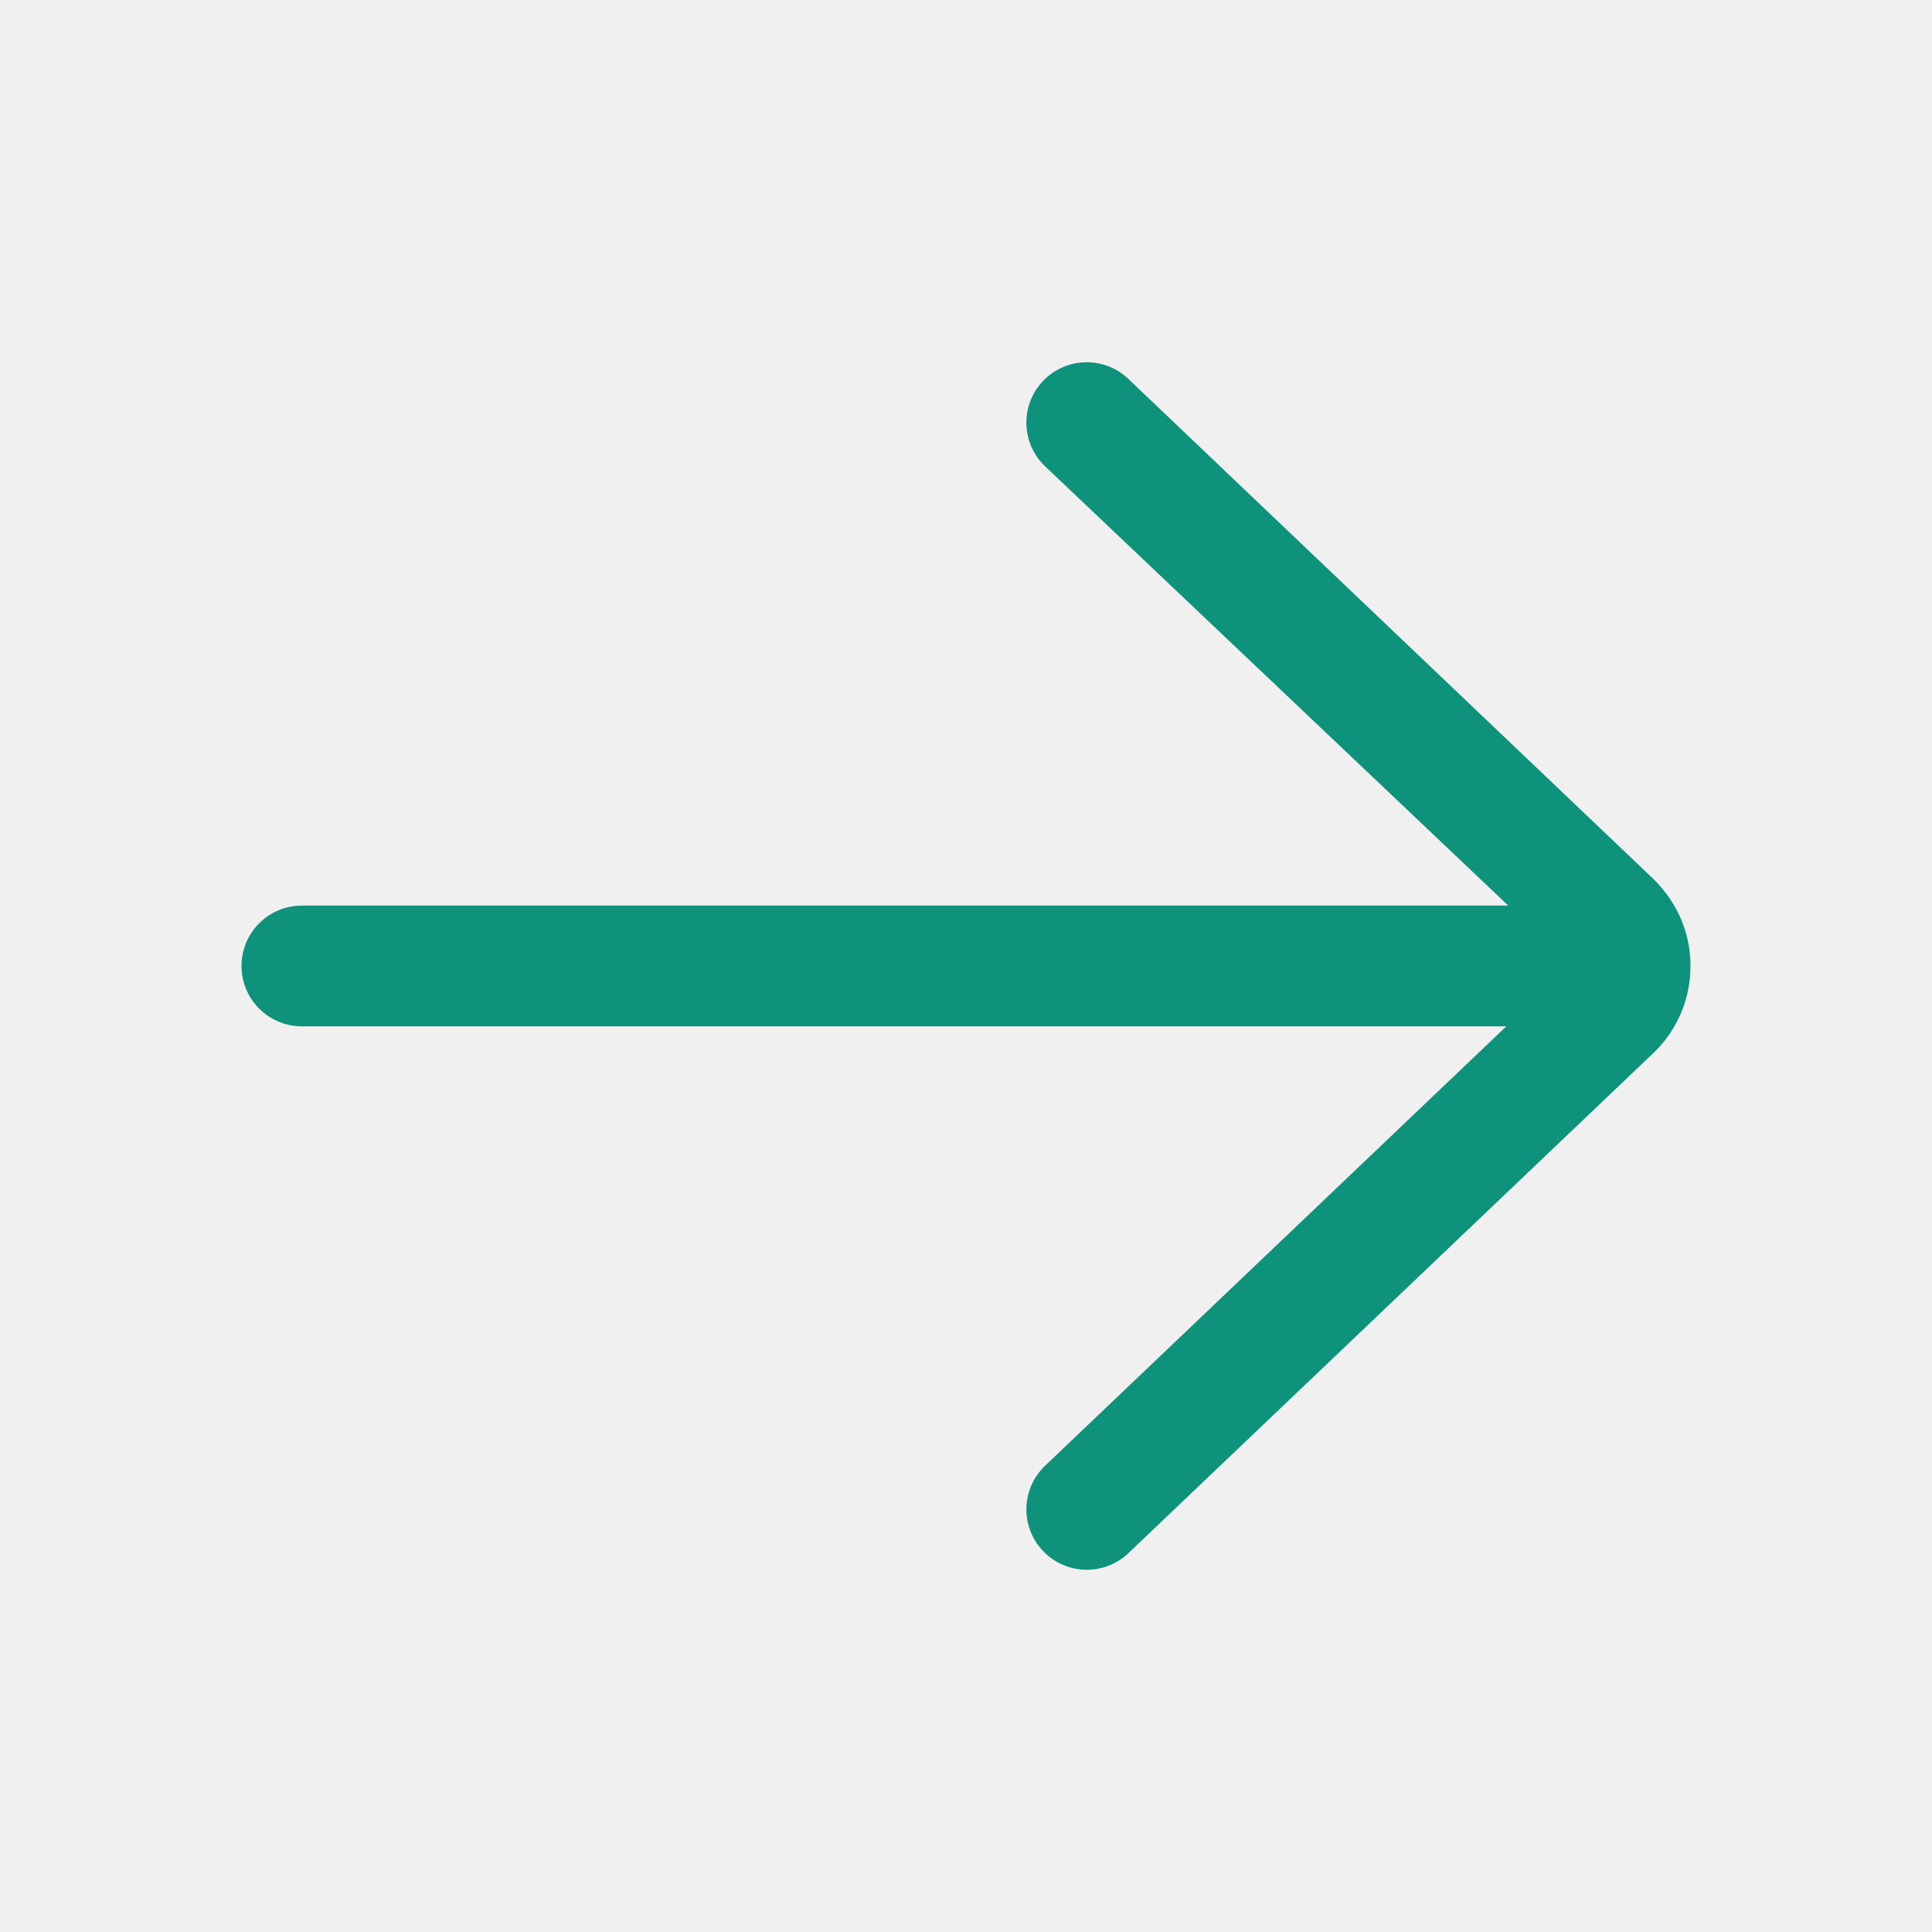
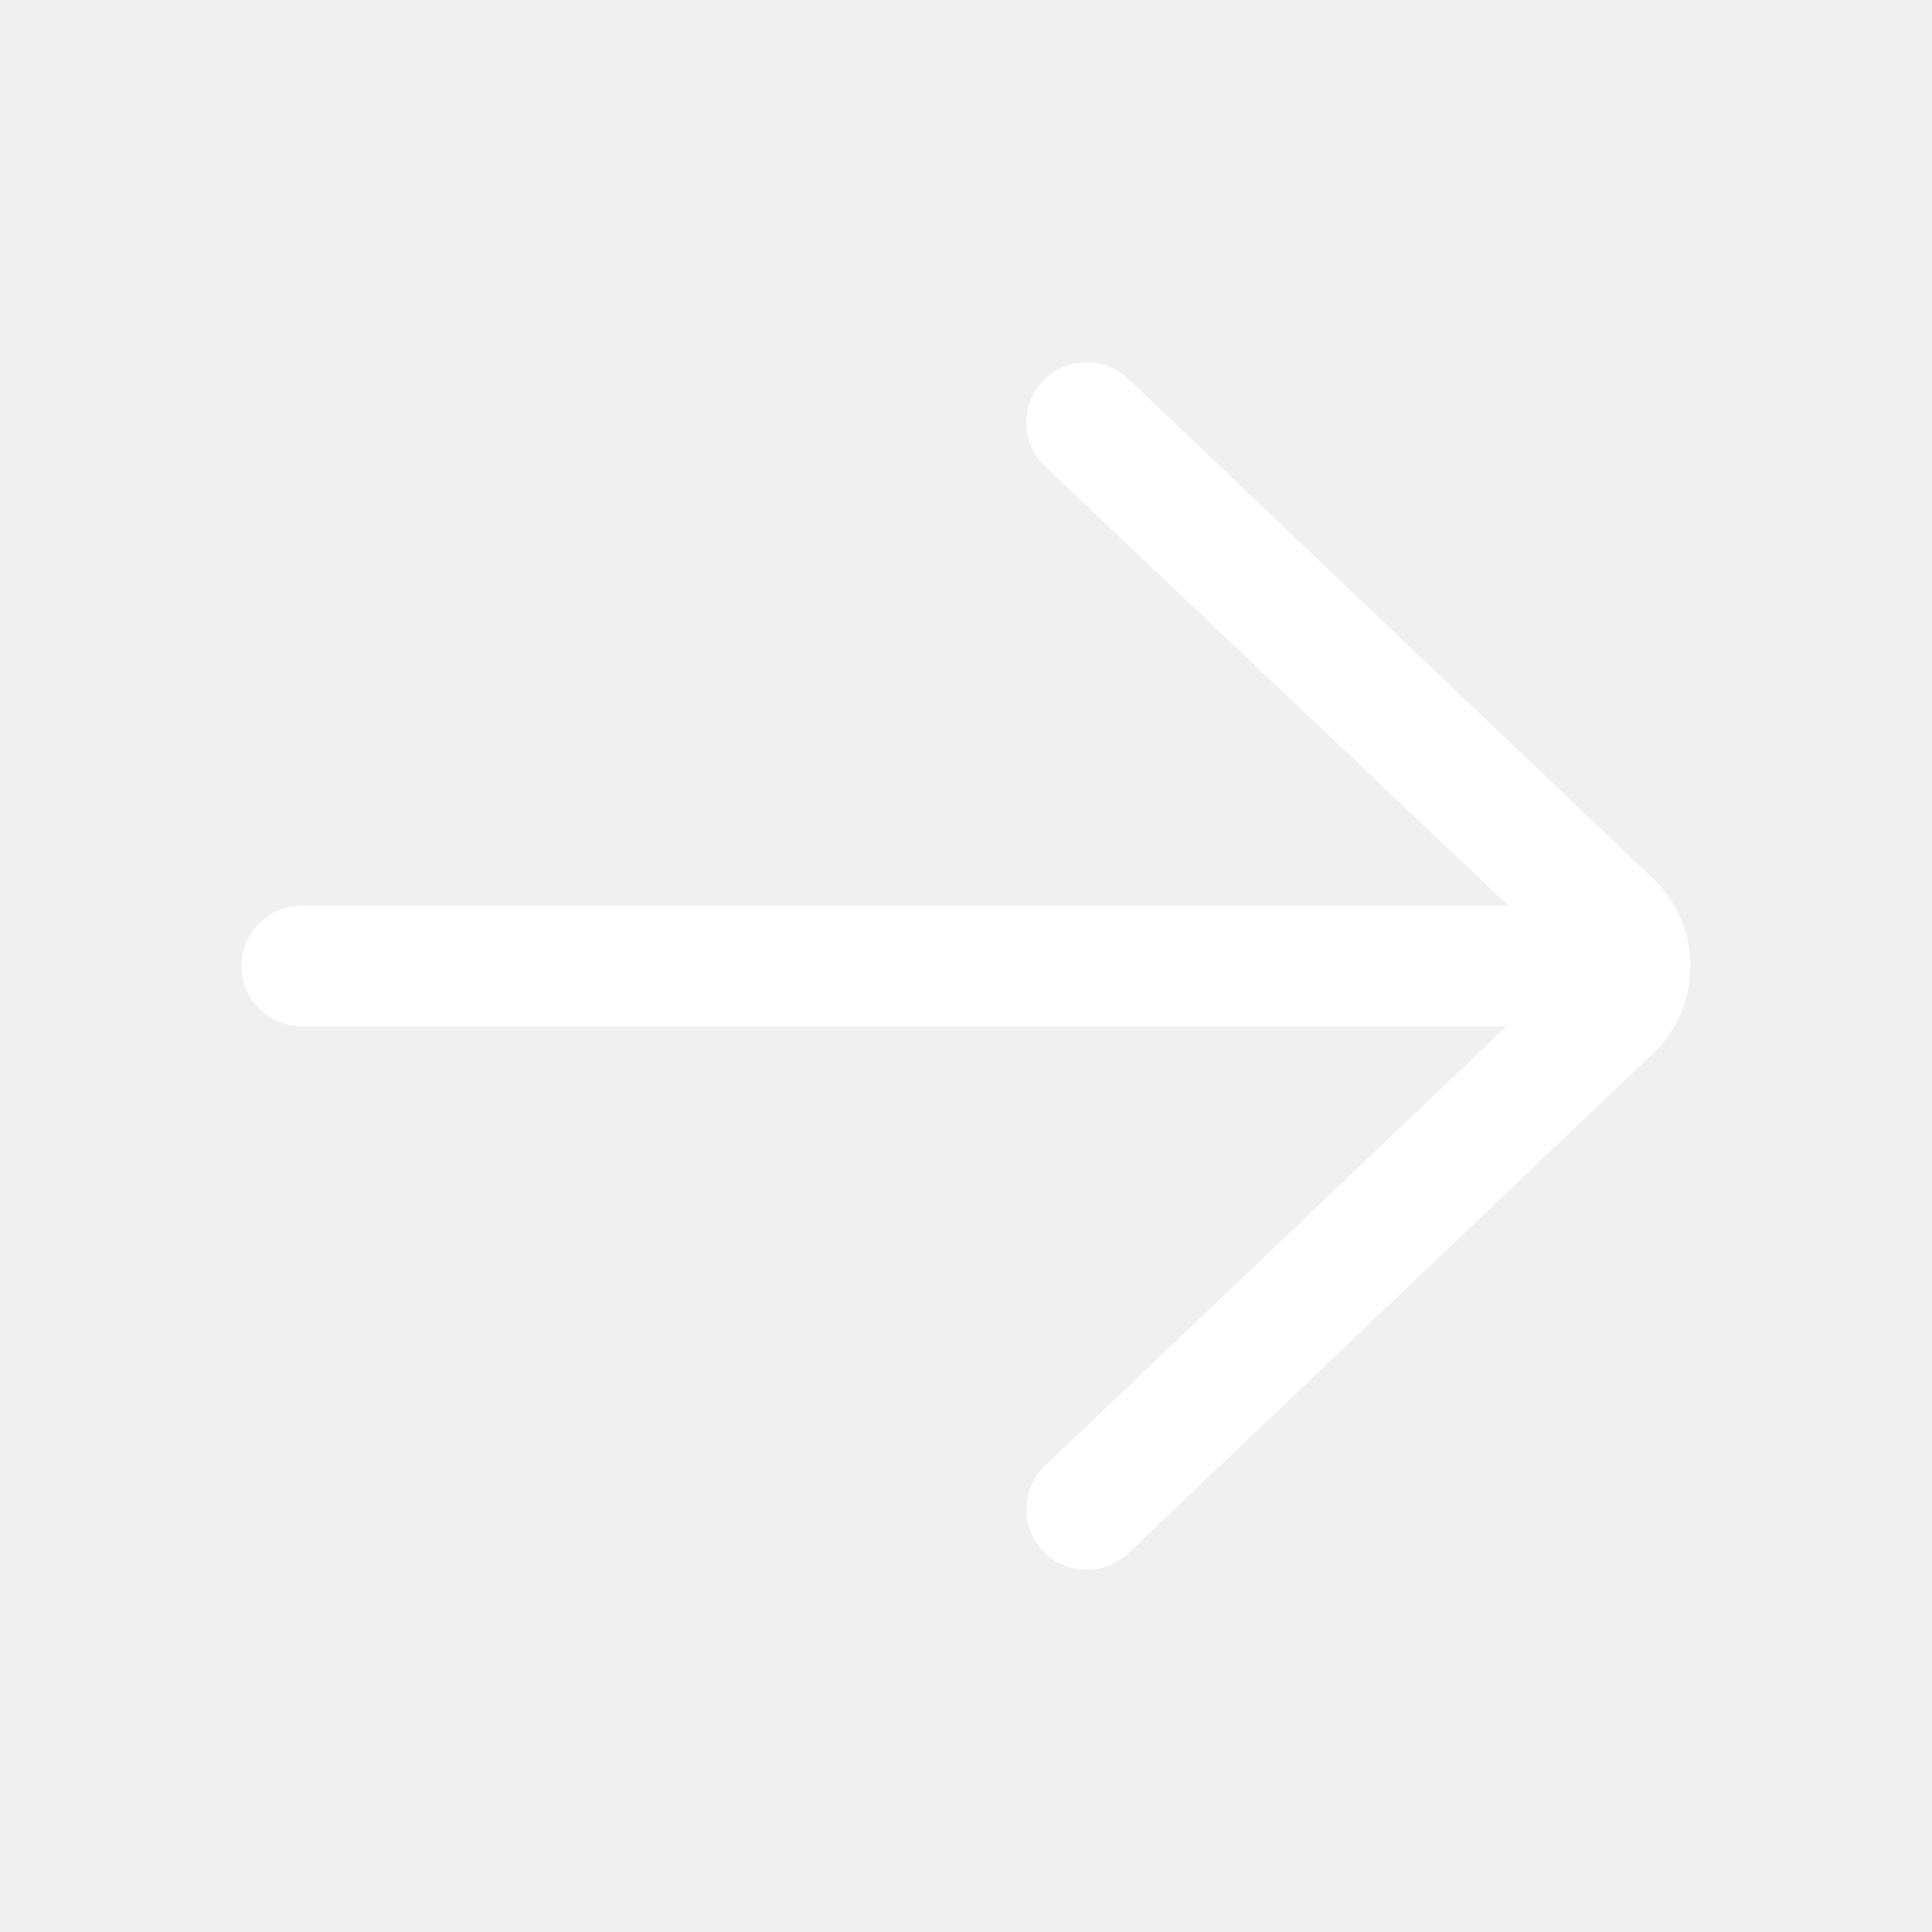
<svg xmlns="http://www.w3.org/2000/svg" width="30" height="30" viewBox="0 0 30 30" fill="none">
-   <path d="M4.688 15.937L23.39 15.937L16.229 22.759C15.854 23.116 15.839 23.709 16.196 24.084C16.553 24.459 17.146 24.474 17.522 24.117L25.701 16.326C26.055 15.972 26.25 15.501 26.25 15C26.25 14.499 26.055 14.028 25.684 13.658L17.521 5.884C17.34 5.711 17.108 5.625 16.875 5.625C16.628 5.625 16.38 5.722 16.196 5.916C15.839 6.291 15.853 6.884 16.228 7.241L23.42 14.062L4.688 14.062C4.17 14.062 3.75 14.482 3.75 15C3.75 15.517 4.17 15.937 4.688 15.937Z" fill="#0F927C" />
+   <path d="M4.688 15.937L23.39 15.937L16.229 22.759C15.854 23.116 15.839 23.709 16.196 24.084C16.553 24.459 17.146 24.474 17.522 24.117L25.701 16.326C26.055 15.972 26.25 15.501 26.25 15C26.25 14.499 26.055 14.028 25.684 13.658L17.521 5.884C17.34 5.711 17.108 5.625 16.875 5.625C16.628 5.625 16.38 5.722 16.196 5.916C15.839 6.291 15.853 6.884 16.228 7.241L23.42 14.062L4.688 14.062C4.17 14.062 3.75 14.482 3.75 15C3.75 15.517 4.17 15.937 4.688 15.937Z" fill="white" />
</svg>
